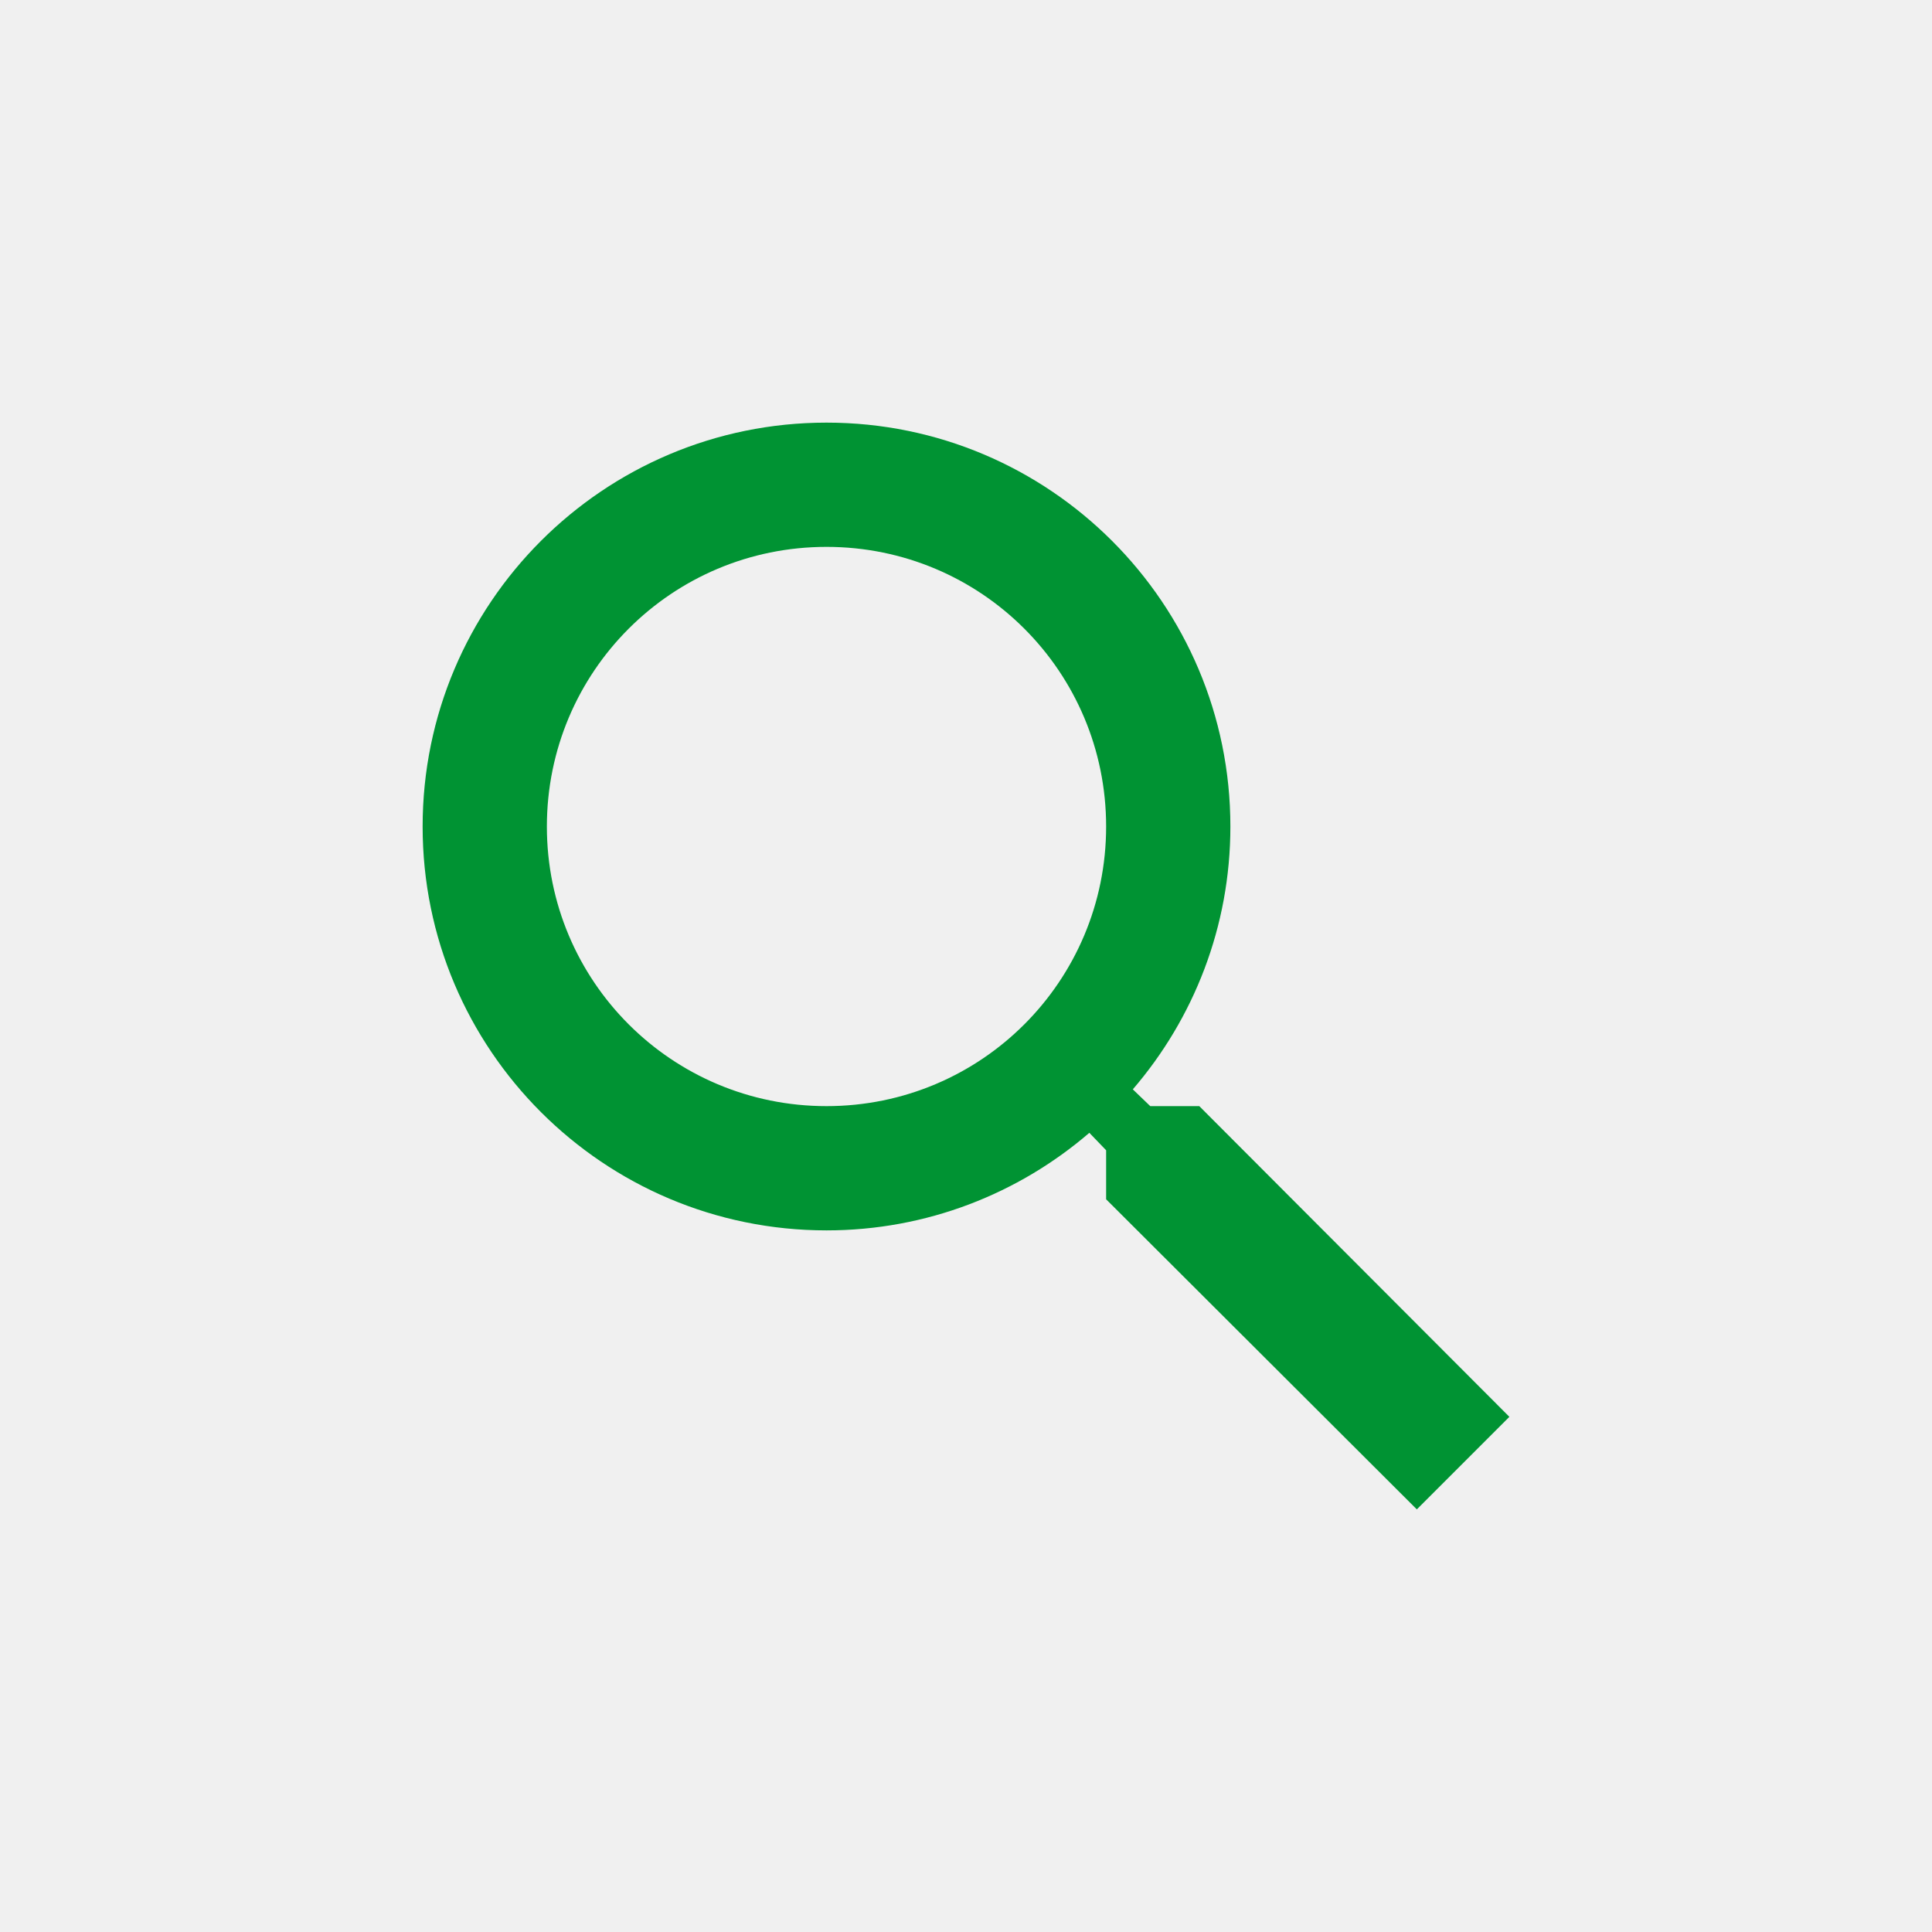
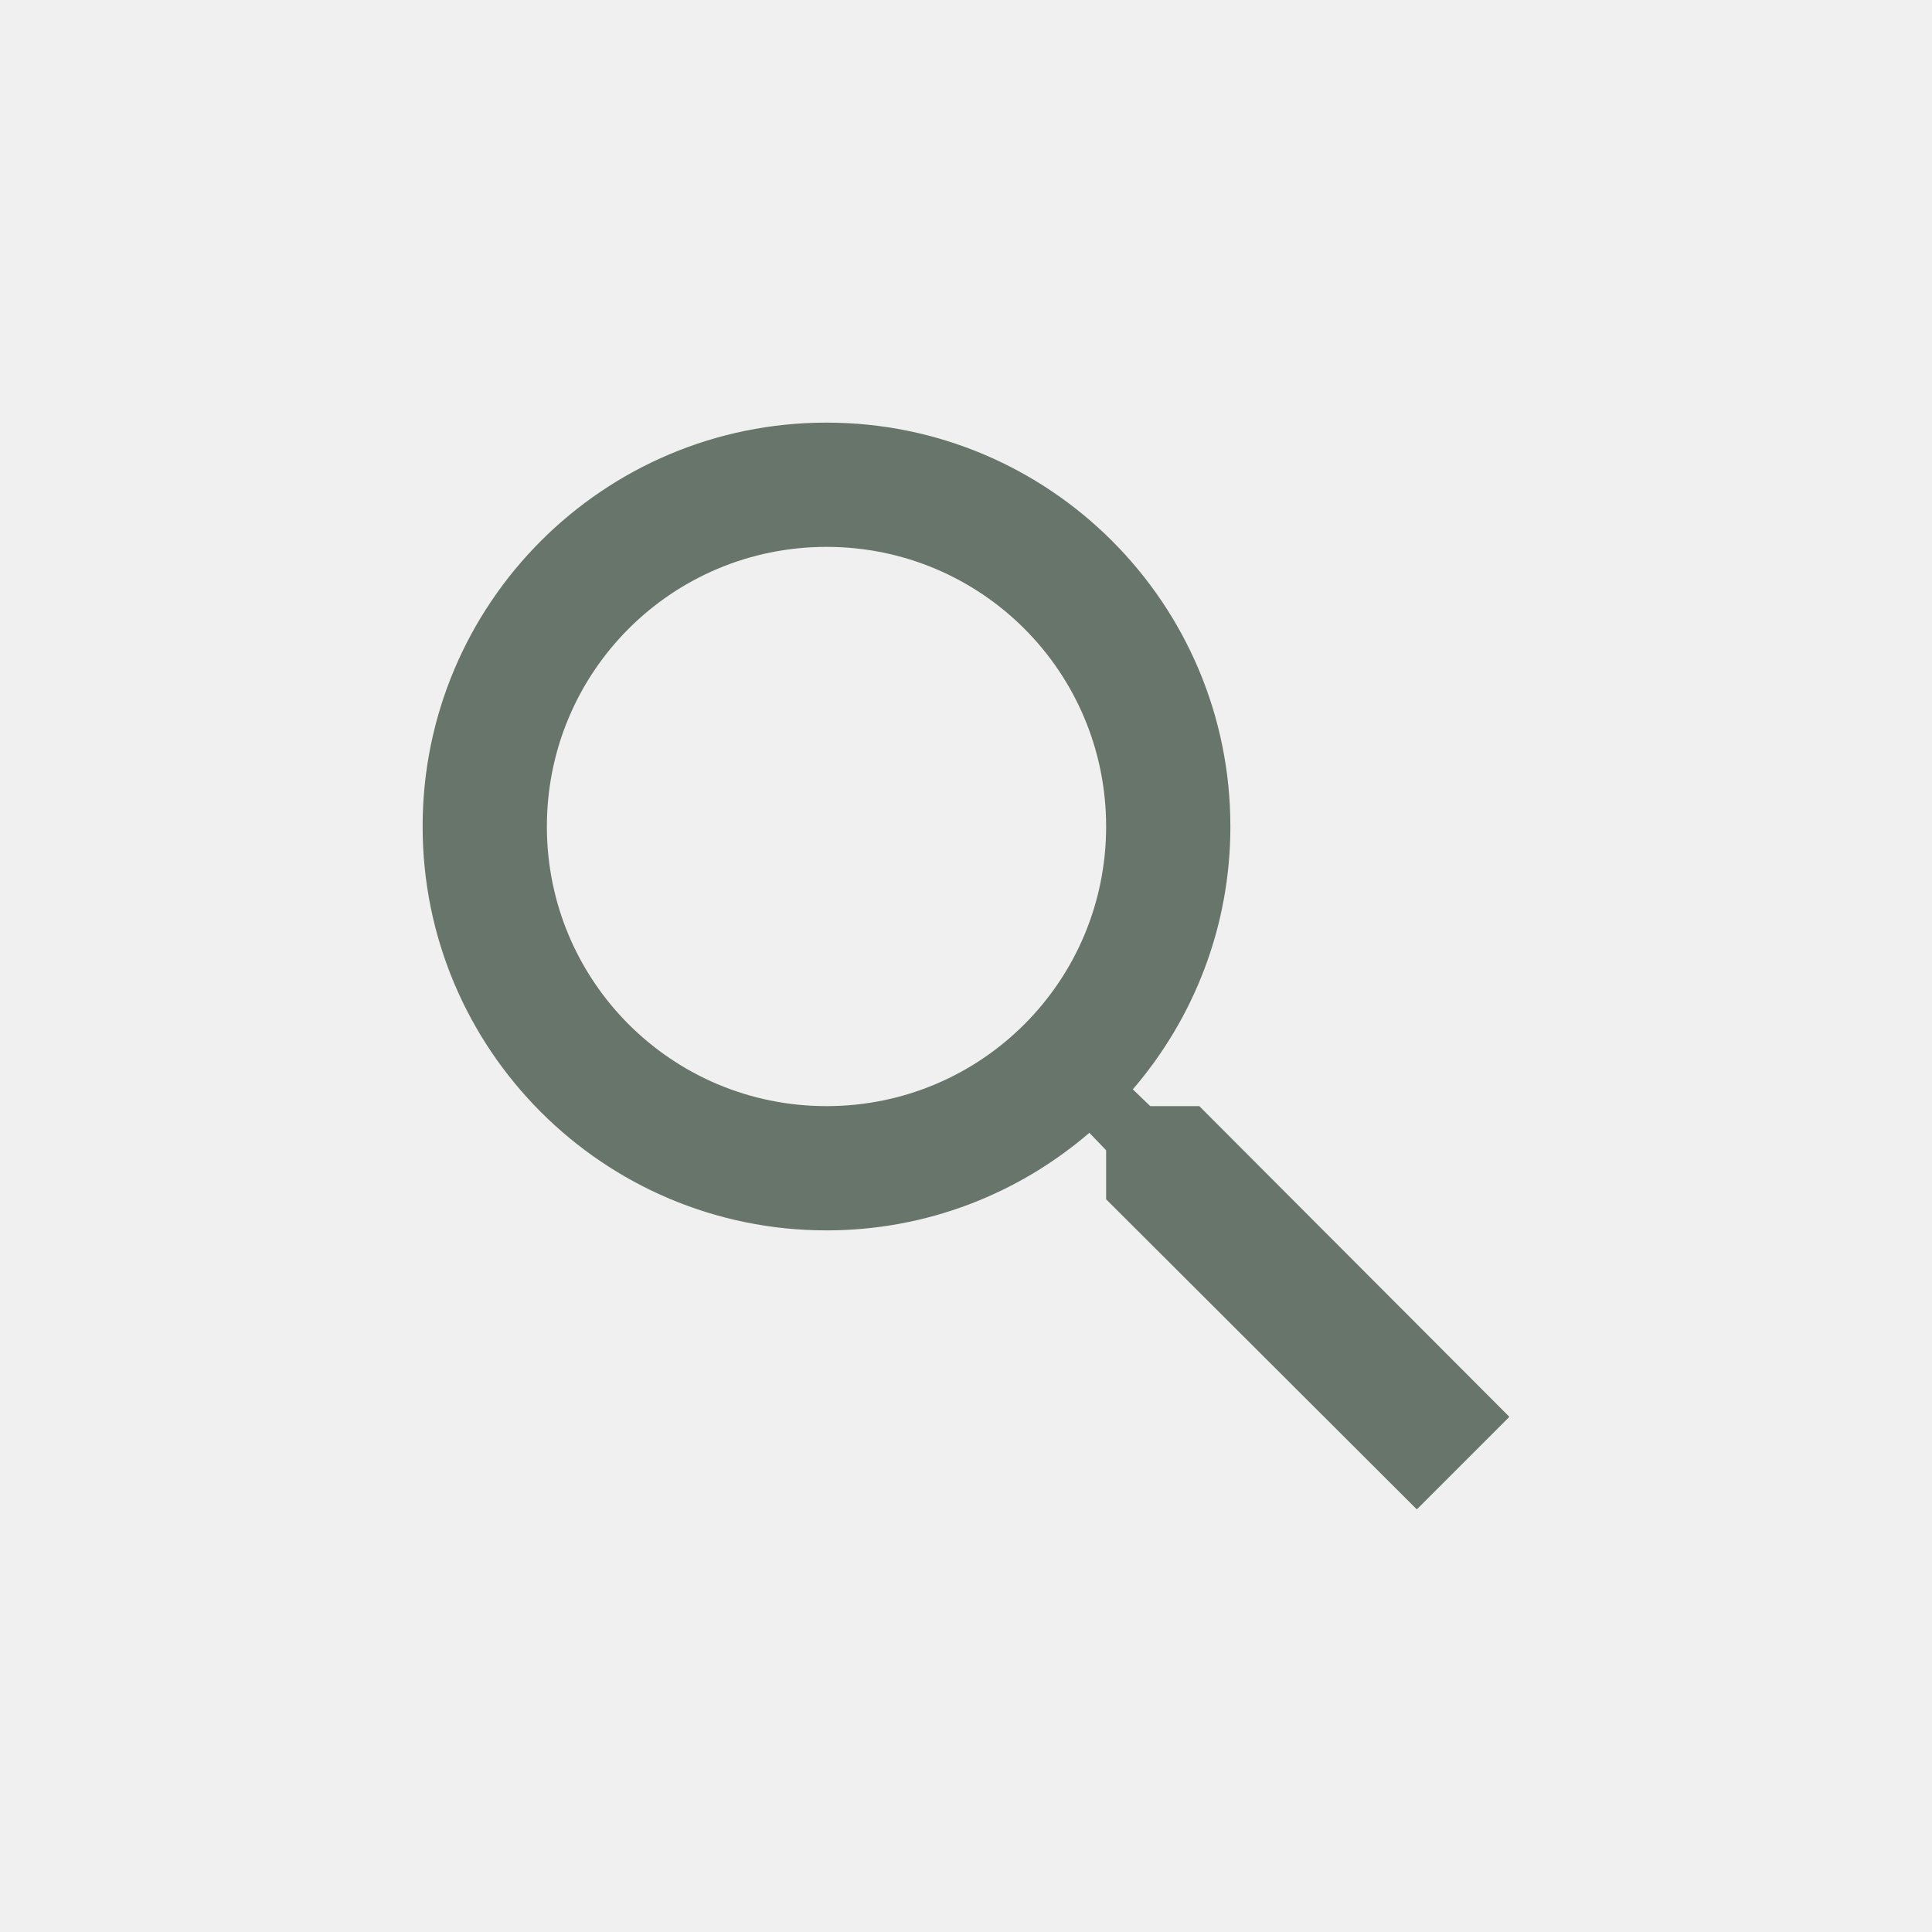
<svg xmlns="http://www.w3.org/2000/svg" width="32" height="32" viewBox="0 0 32 32" fill="none">
  <g clip-path="url(#clip0_406_1054)">
-     <path d="M19.864 18.321H19.052L18.763 18.043C19.772 16.87 20.379 15.347 20.379 13.69C20.379 9.995 17.384 7 13.69 7C9.995 7 7 9.995 7 13.69C7 17.384 9.995 20.379 13.69 20.379C15.347 20.379 16.87 19.772 18.043 18.763L18.321 19.052V19.864L23.467 25L25 23.467L19.864 18.321ZM13.69 18.321C11.127 18.321 9.058 16.252 9.058 13.69C9.058 11.127 11.127 9.058 13.69 9.058C16.252 9.058 18.321 11.127 18.321 13.69C18.321 16.252 16.252 18.321 13.69 18.321Z" fill="#009333" />
+     <path d="M19.864 18.321H19.052L18.763 18.043C19.772 16.87 20.379 15.347 20.379 13.69C20.379 9.995 17.384 7 13.69 7C9.995 7 7 9.995 7 13.69C7 17.384 9.995 20.379 13.69 20.379C15.347 20.379 16.87 19.772 18.043 18.763L18.321 19.052V19.864L23.467 25L25 23.467L19.864 18.321ZM13.69 18.321C11.127 18.321 9.058 16.252 9.058 13.69C9.058 11.127 11.127 9.058 13.69 9.058C16.252 9.058 18.321 11.127 18.321 13.69C18.321 16.252 16.252 18.321 13.69 18.321Z" fill="#68756A" />
  </g>
  <defs>
    <clipPath id="clip0_406_1054">
      <rect width="32" height="32" fill="white" />
    </clipPath>
  </defs>
</svg>
